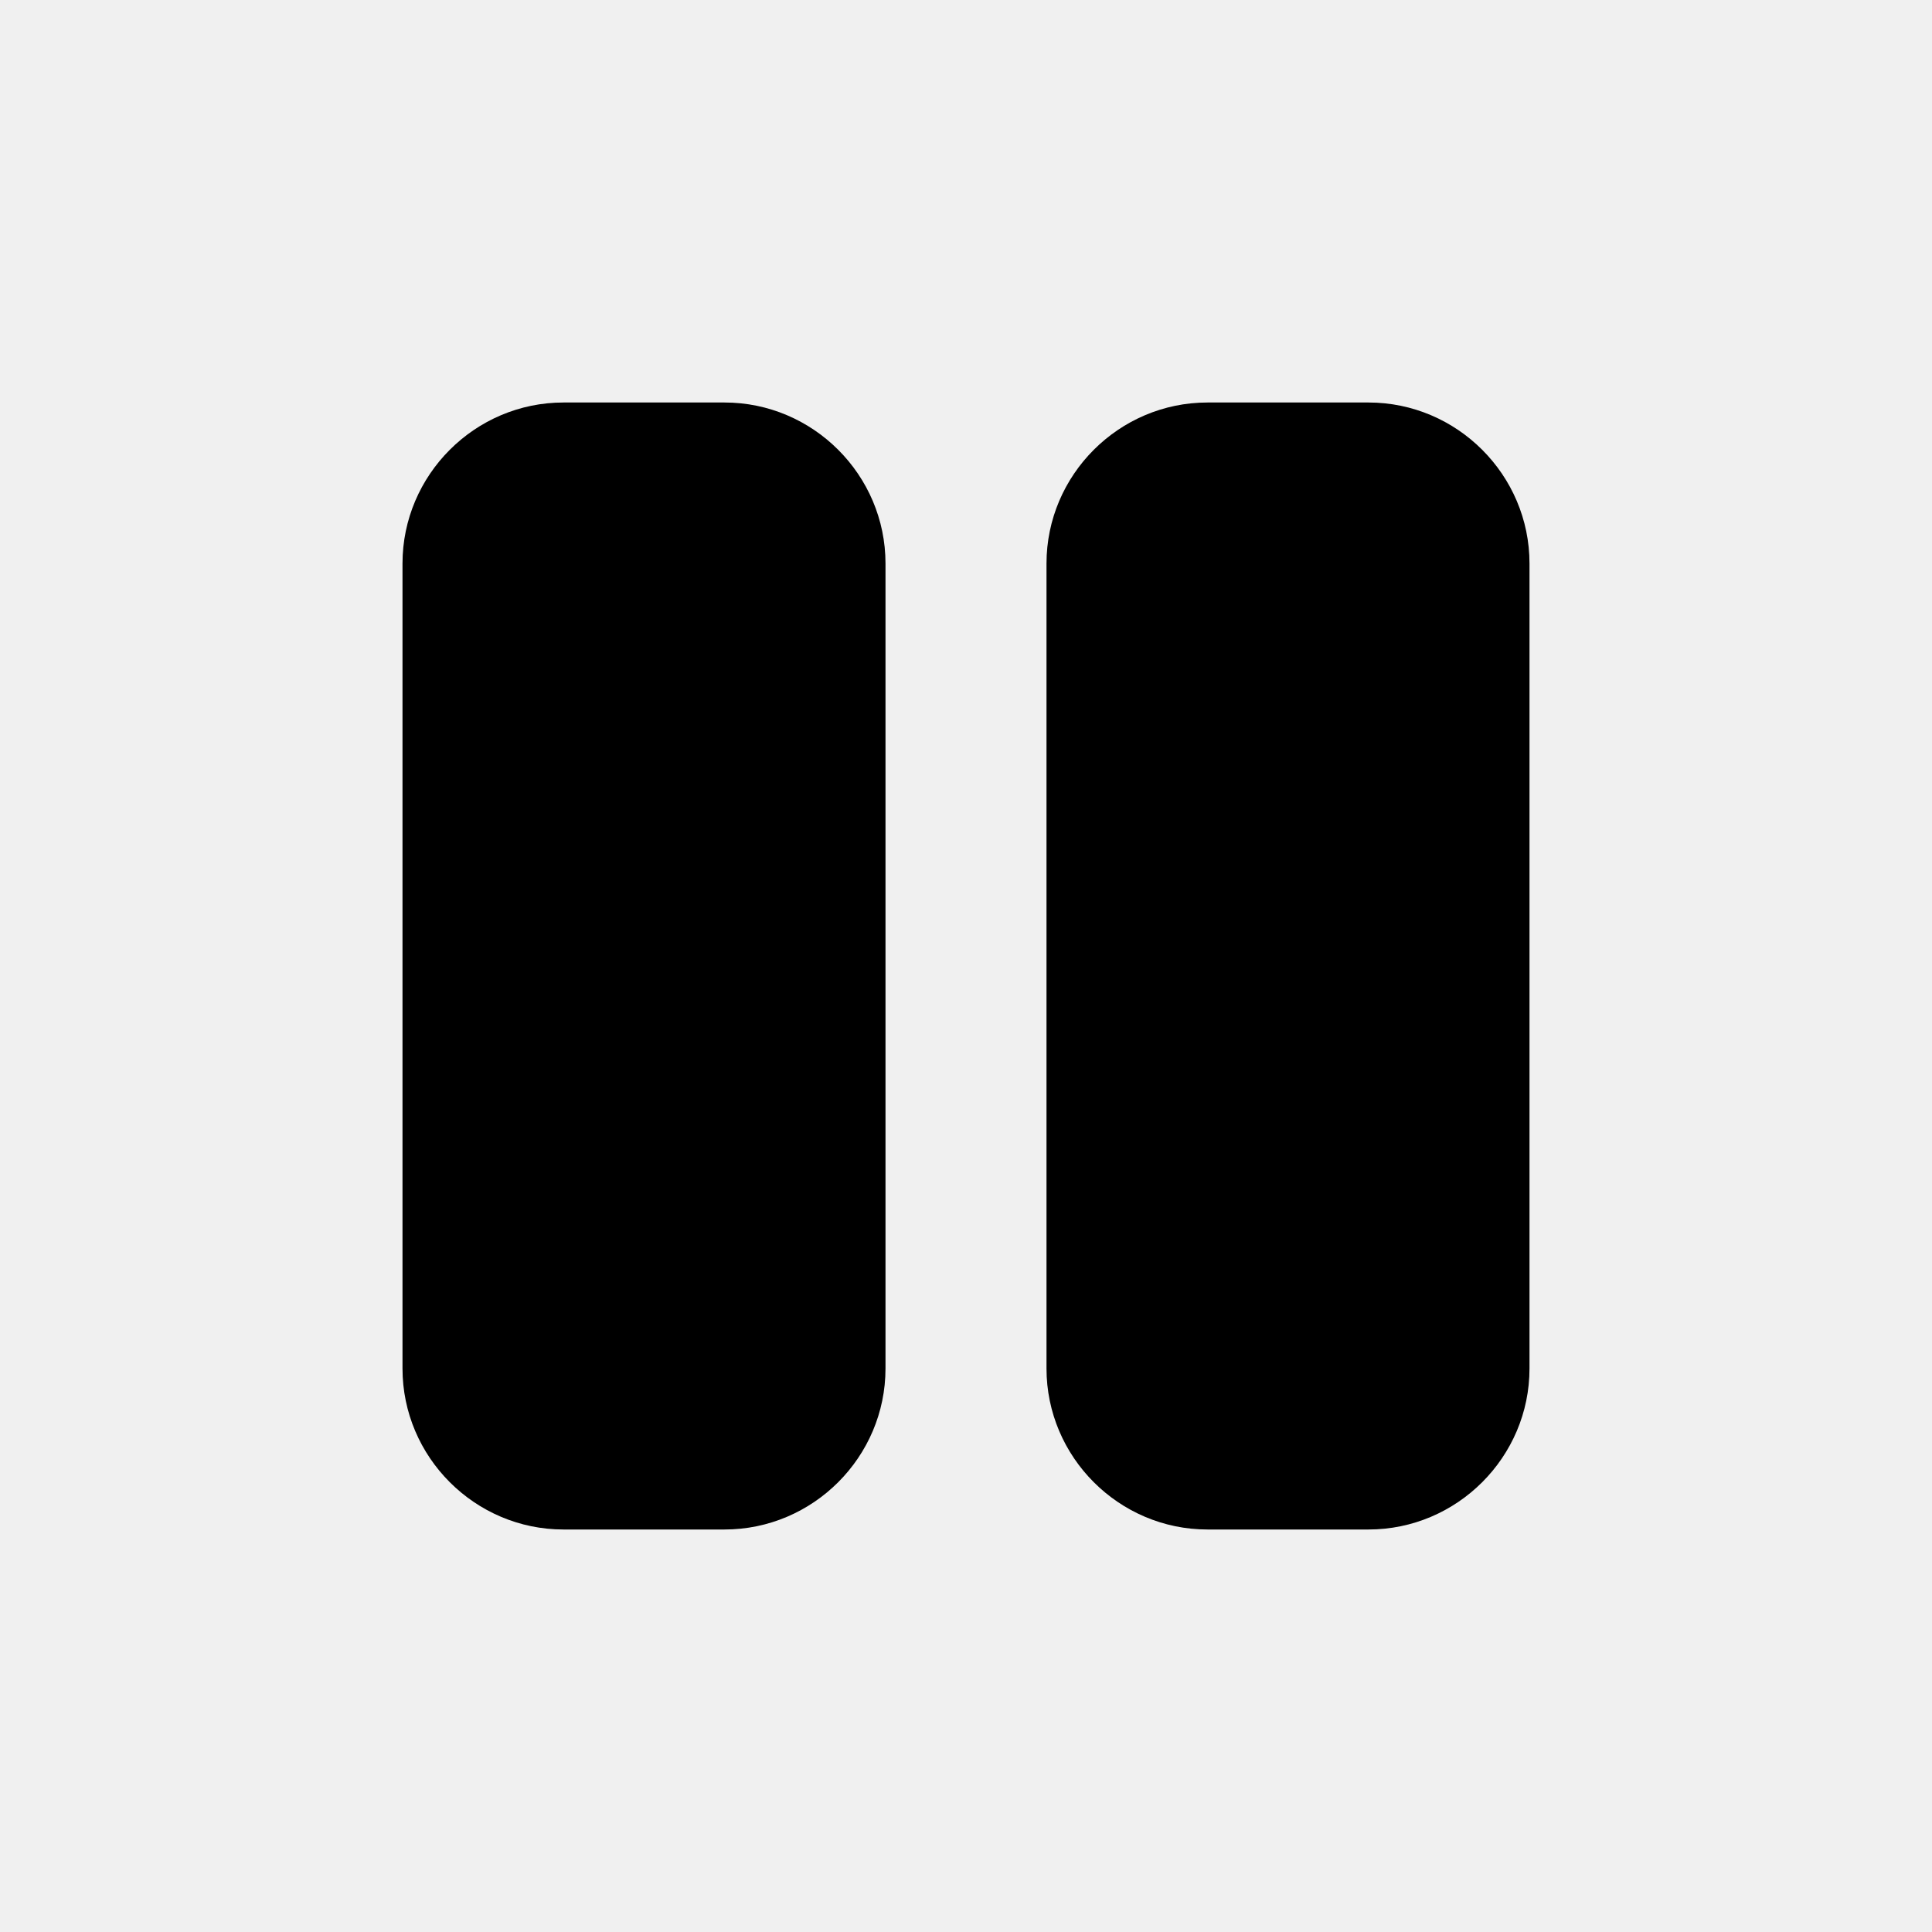
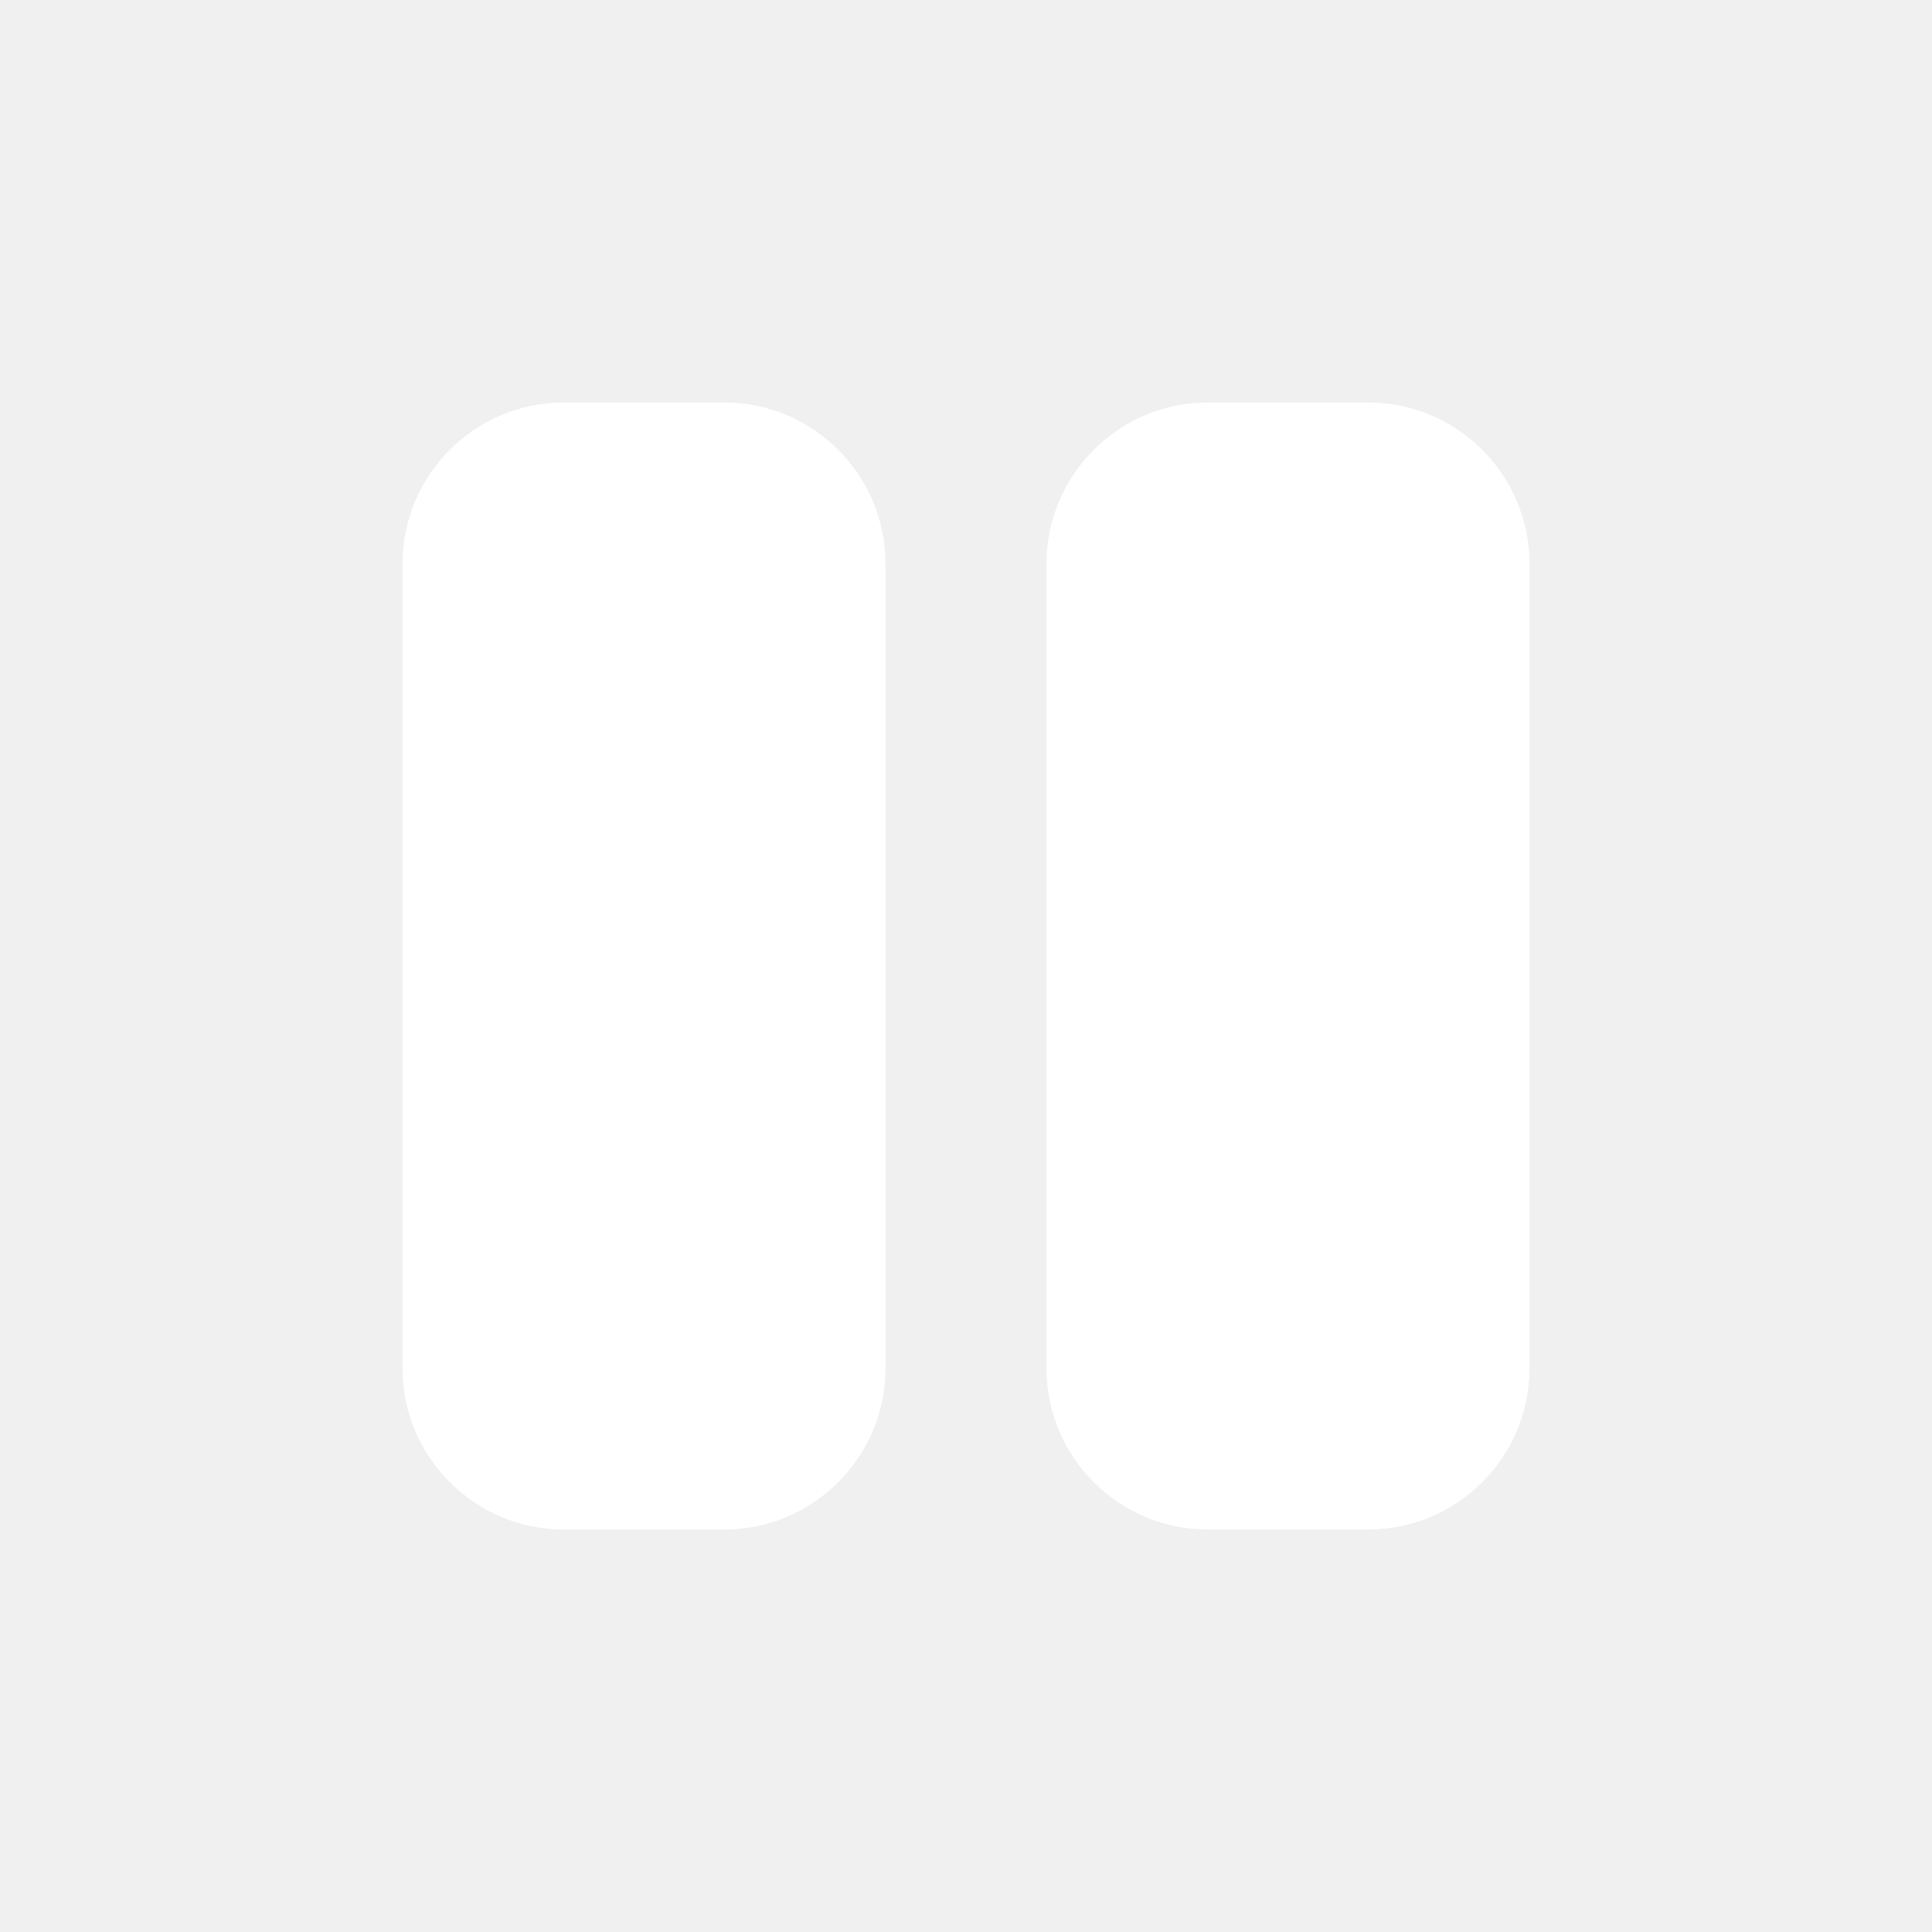
- <svg xmlns="http://www.w3.org/2000/svg" viewBox="0 0 24 24" fill="currentColor">
+ <svg xmlns="http://www.w3.org/2000/svg" viewBox="0 0 24 24" fill="#ffffff">
  <path d="M9 19H7c-1.1 0-2-.9-2-2V7c0-1.1.9-2 2-2h2c1.1 0 2 .9 2 2v10c0 1.1-.9 2-2 2Zm8 0h-2c-1.1 0-2-.9-2-2V7c0-1.1.9-2 2-2h2c1.1 0 2 .9 2 2v10c0 1.1-.9 2-2 2Z" />
</svg>
